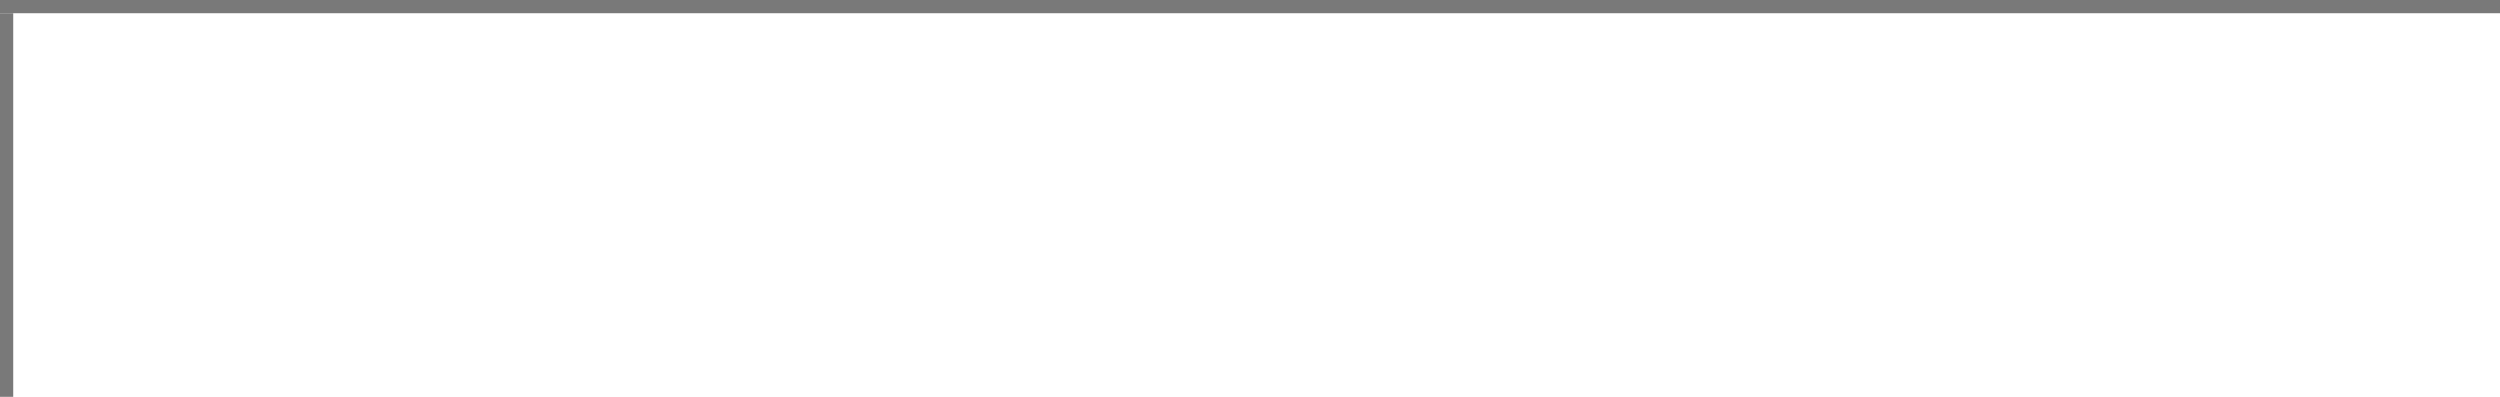
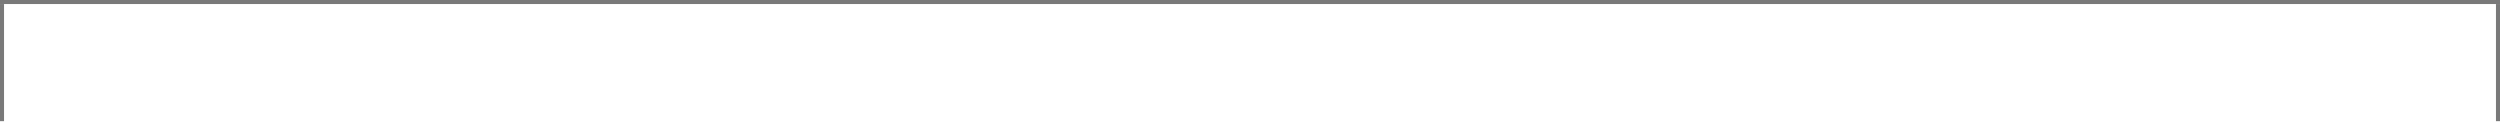
- <svg xmlns="http://www.w3.org/2000/svg" version="1.1" width="189px" height="30px" viewBox="352 1176 189 30">
-   <path d="M 1 1  L 189 1  L 189 30  L 1 30  L 1 1  Z " fill-rule="nonzero" fill="rgba(255, 255, 255, 1)" stroke="none" transform="matrix(1 0 0 1 352 1176 )" class="fill" />
-   <path d="M 0.5 1  L 0.5 30  " stroke-width="1" stroke-dasharray="0" stroke="rgba(121, 121, 121, 1)" fill="none" transform="matrix(1 0 0 1 352 1176 )" class="stroke" />
-   <path d="M 0 0.5  L 189 0.5  " stroke-width="1" stroke-dasharray="0" stroke="rgba(121, 121, 121, 1)" fill="none" transform="matrix(1 0 0 1 352 1176 )" class="stroke" />
+ <svg xmlns="http://www.w3.org/2000/svg" version="1.1" width="619px" height="30px" viewBox="541 660 619 30">
+   <path d="M 1 1  L 618 1  L 618 30  L 1 30  L 1 1  Z " fill-rule="nonzero" fill="rgba(255, 255, 255, 1)" stroke="none" transform="matrix(1 0 0 1 541 660 )" class="fill" />
+   <path d="M 0.5 1  L 0.5 30  " stroke-width="1" stroke-dasharray="0" stroke="rgba(121, 121, 121, 1)" fill="none" transform="matrix(1 0 0 1 541 660 )" class="stroke" />
+   <path d="M 0 0.5  L 619 0.5  " stroke-width="1" stroke-dasharray="0" stroke="rgba(121, 121, 121, 1)" fill="none" transform="matrix(1 0 0 1 541 660 )" class="stroke" />
+   <path d="M 618.5 1  L 618.5 30  " stroke-width="1" stroke-dasharray="0" stroke="rgba(121, 121, 121, 1)" fill="none" transform="matrix(1 0 0 1 541 660 )" class="stroke" />
</svg>
